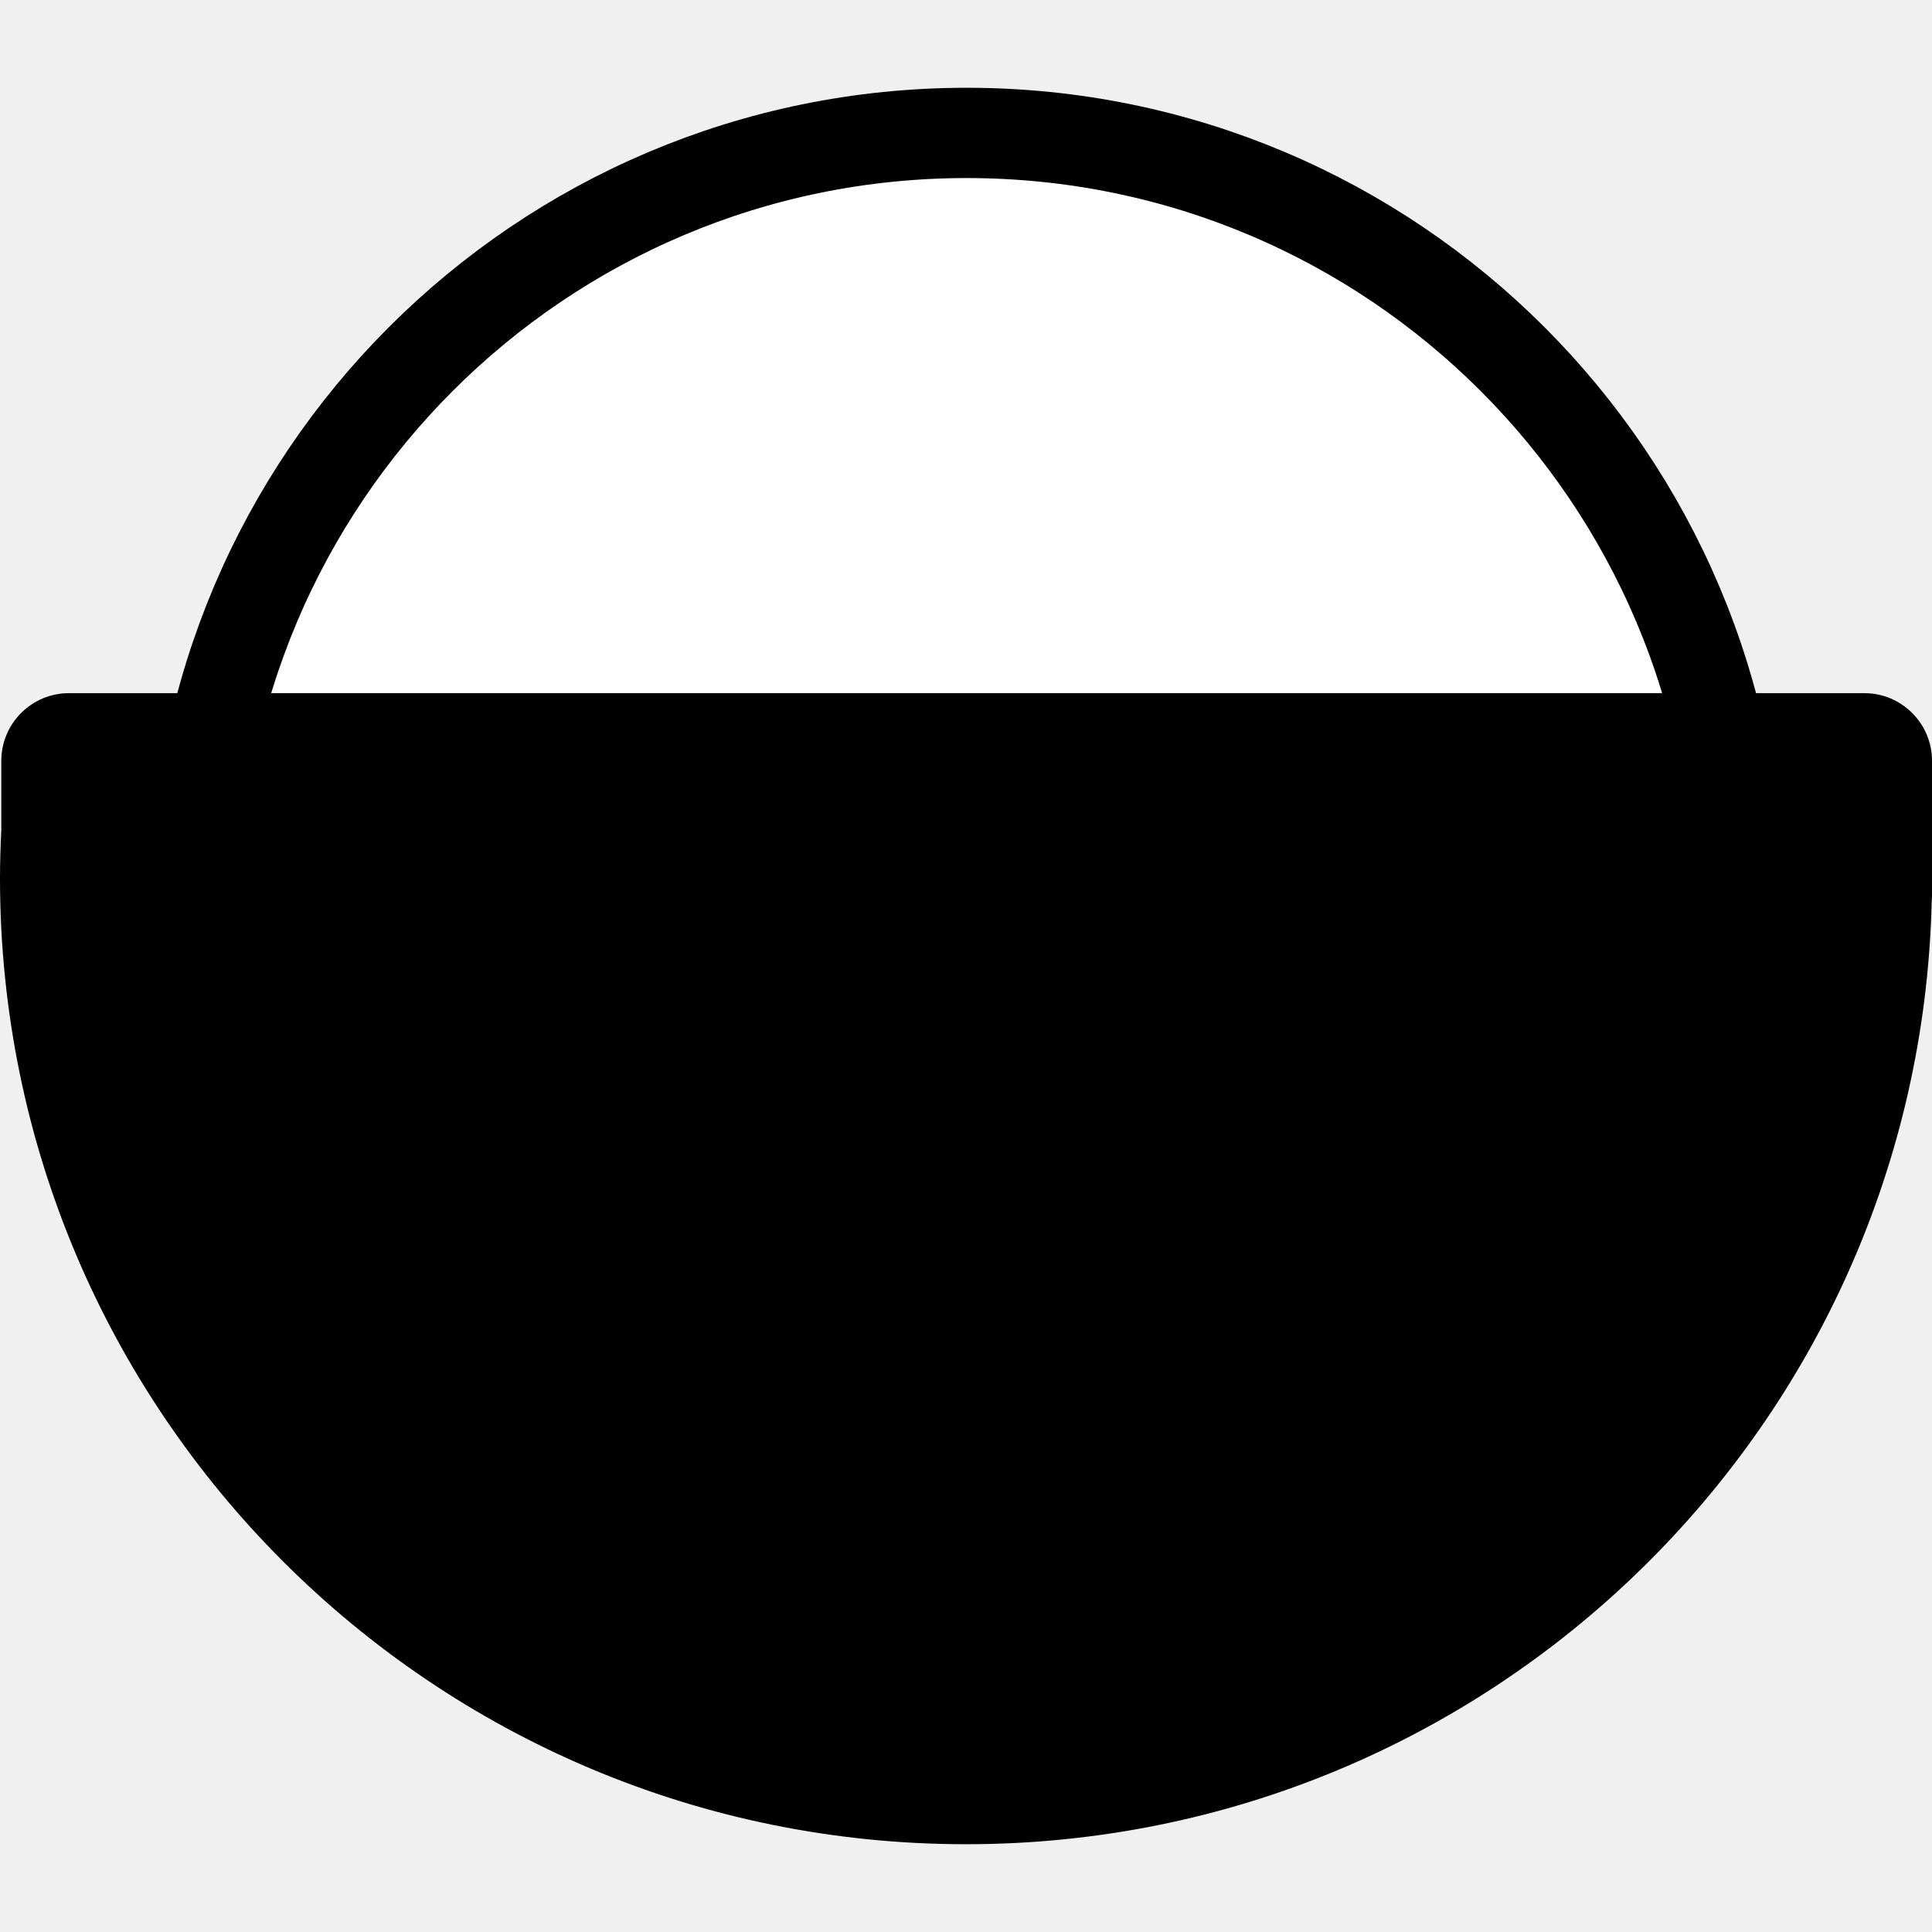
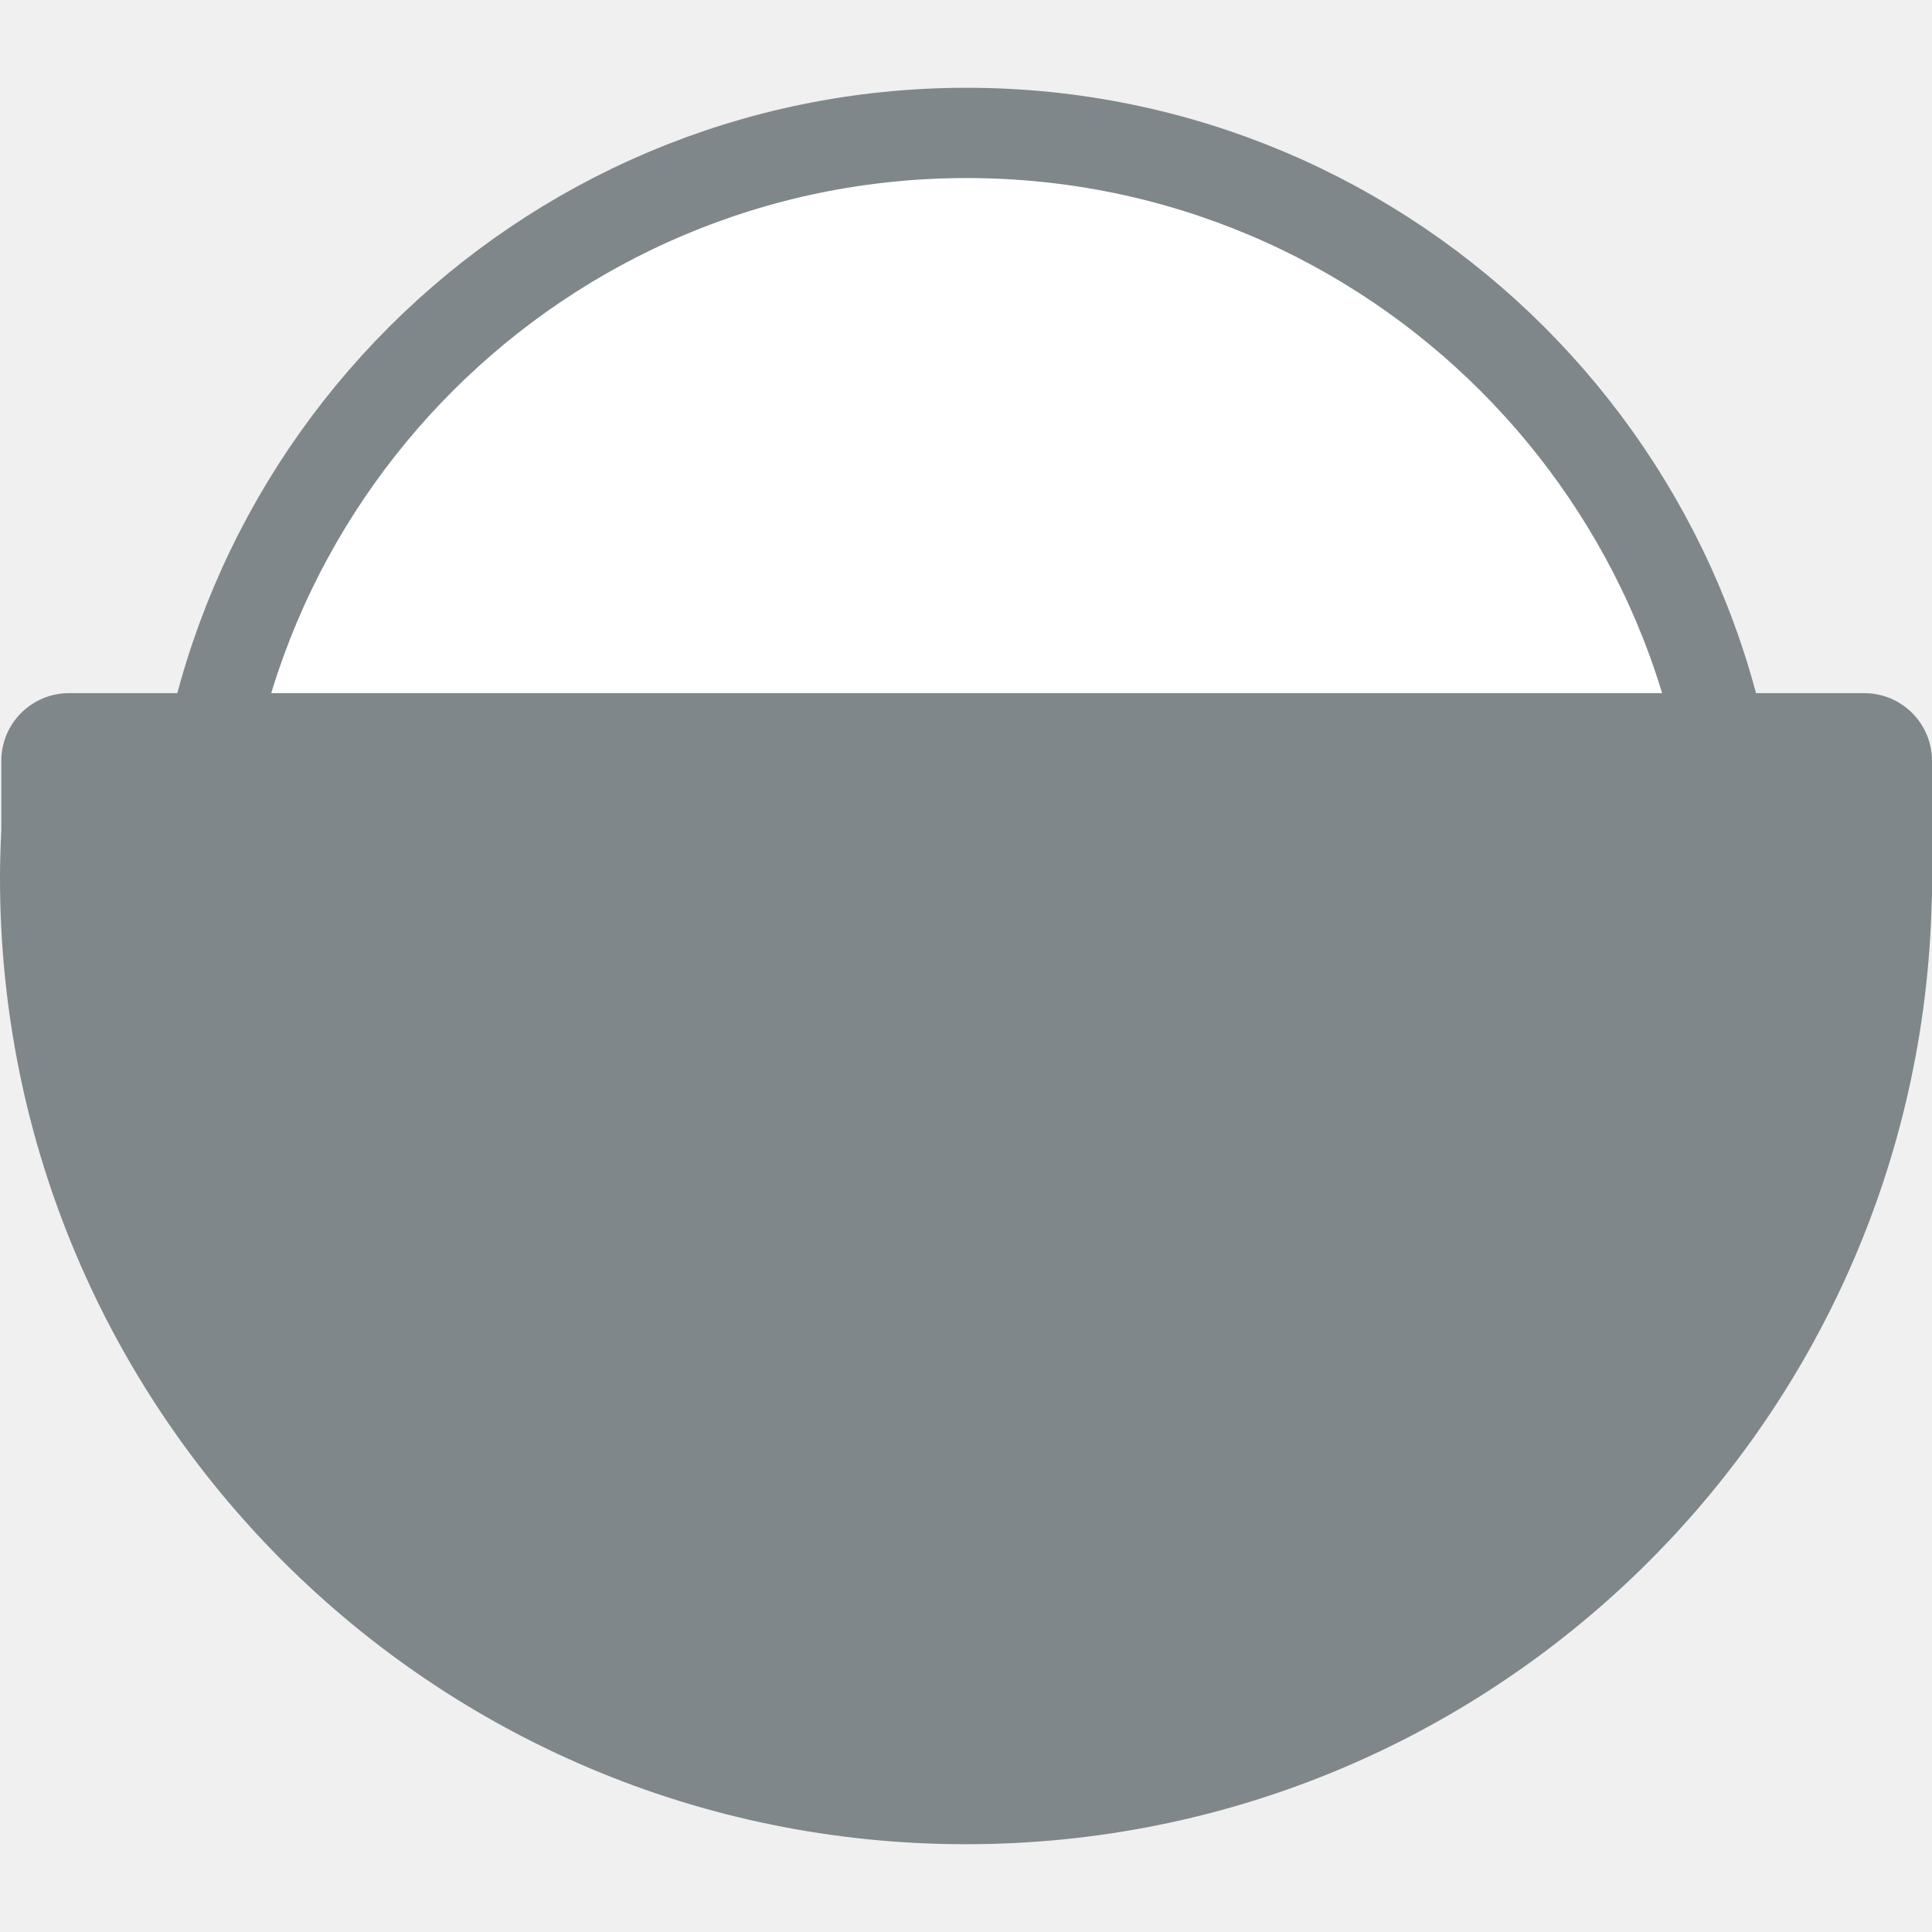
<svg xmlns="http://www.w3.org/2000/svg" width="80" height="80" viewBox="0 0 428 389.11">
  <g data-name="Layer 2">
    <g data-name="Layer 4">
-       <circle cx="214.15" cy="181" r="171" fill="#fff" stroke="#000" stroke-miterlimit="10" stroke-width="20" />
-       <path d="M413 134.11H15.29a15 15 0 00-15 15v15.3C.12 168 0 171.52 0 175.11c0 118.19 95.81 214 214 214 116.4 0 211.1-92.94 213.93-208.67 0-.44.07-.88.07-1.33v-30a15 15 0 00-15-15z" />
+       <circle cx="214.15" cy="181" r="171" fill="#fff" stroke="#7f878a" stroke-miterlimit="10" stroke-width="20" />
+       <path style="fill: #7f878a;" d="M413 134.11H15.29a15 15 0 00-15 15v15.3C.12 168 0 171.52 0 175.11c0 118.19 95.81 214 214 214 116.4 0 211.1-92.94 213.93-208.67 0-.44.07-.88.07-1.33v-30a15 15 0 00-15-15z" />
    </g>
  </g>
</svg>
